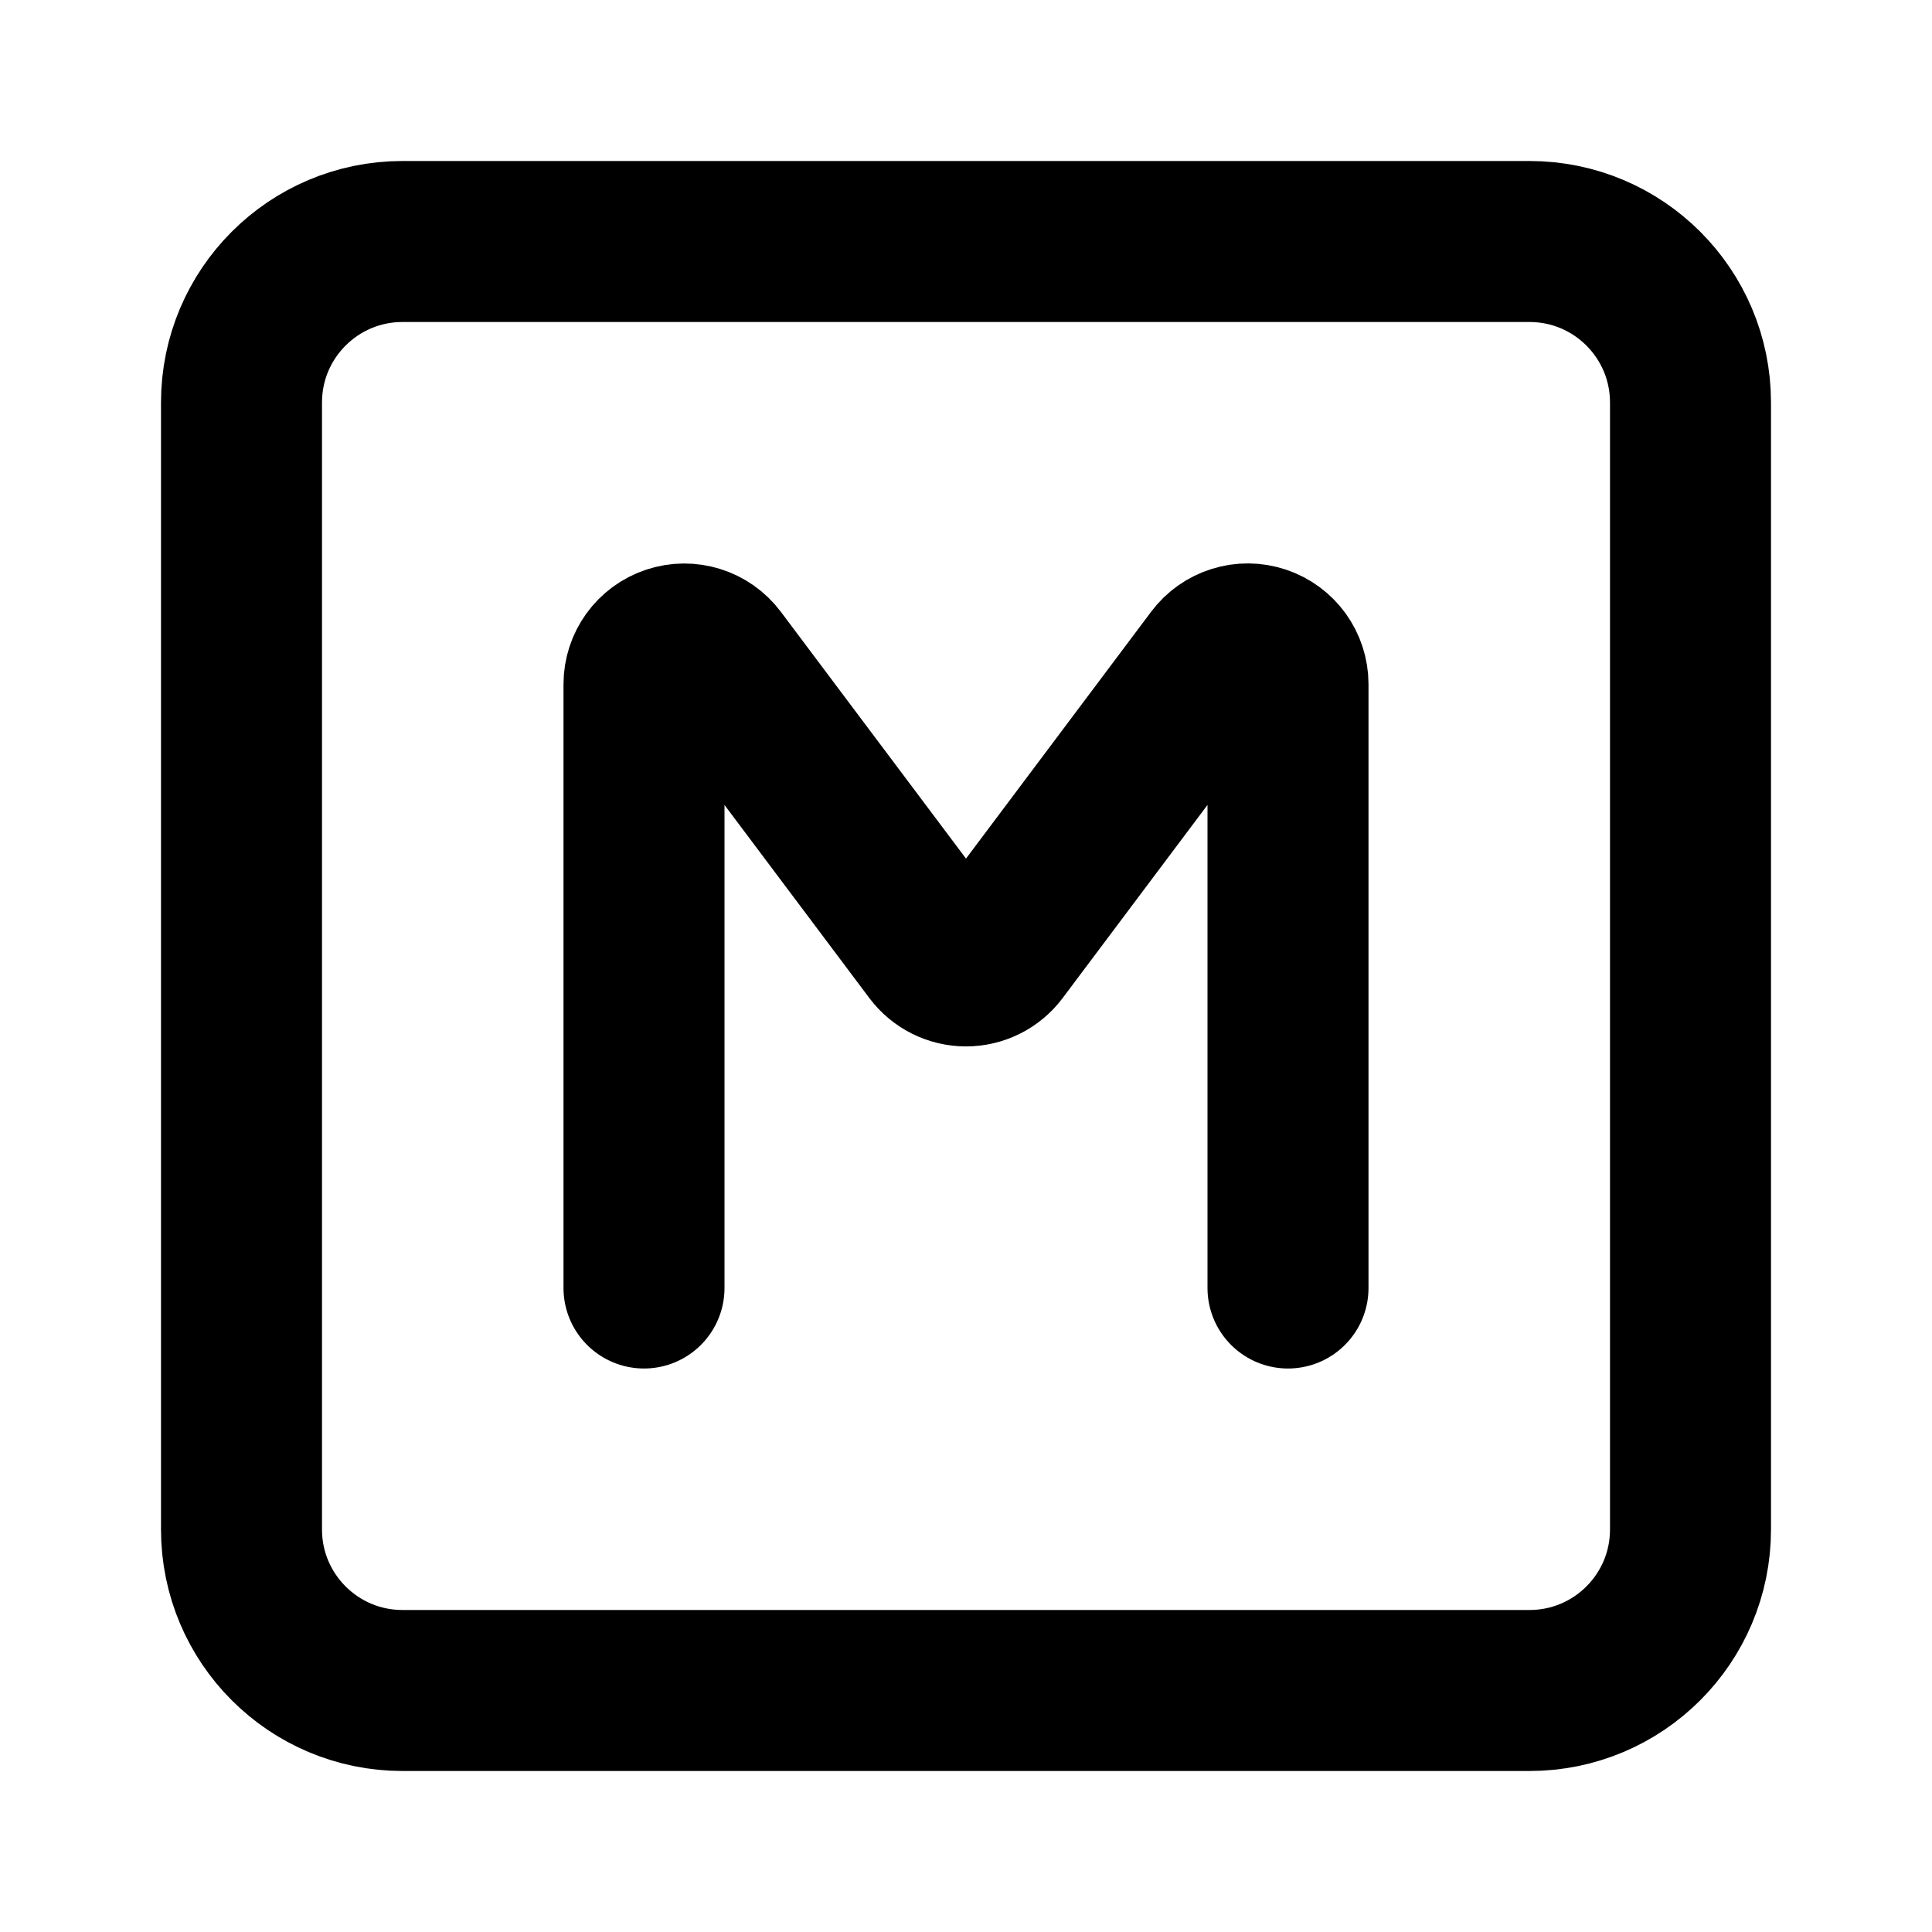
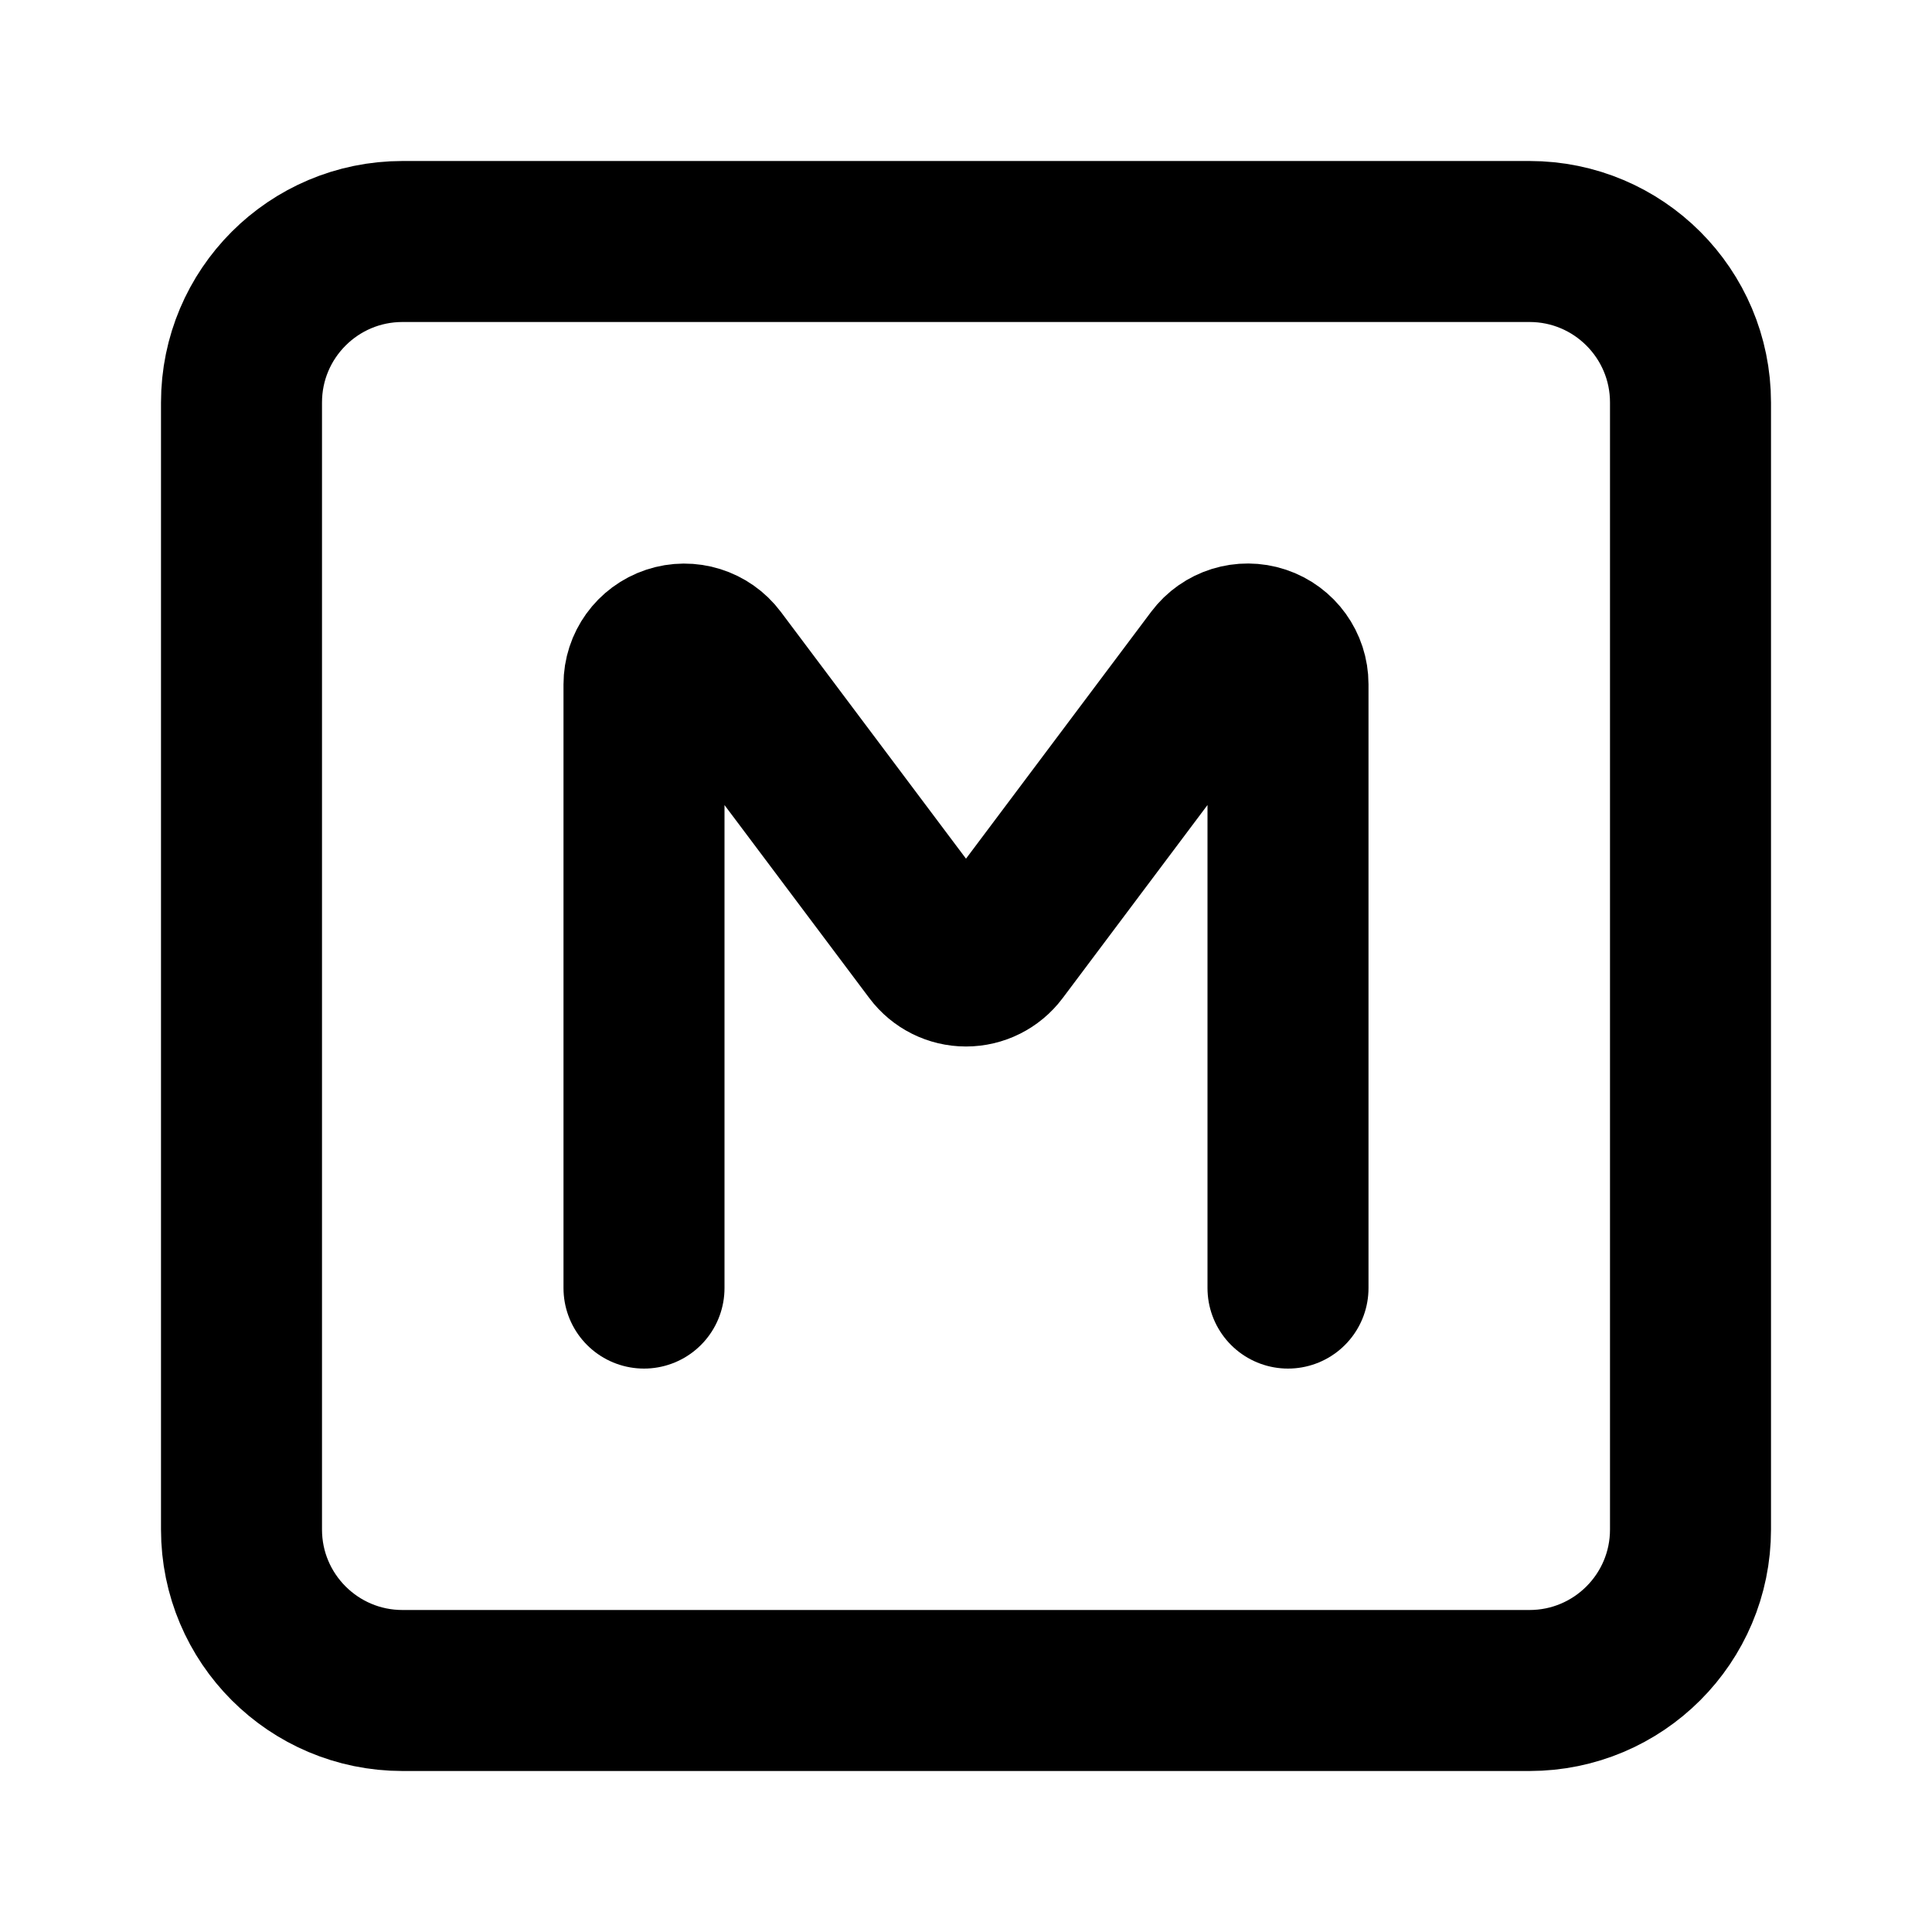
<svg xmlns="http://www.w3.org/2000/svg" fill="none" stroke="currentColor" stroke-linecap="round" stroke-linejoin="round" stroke-width="2" class="lucide lucide-square-m" viewBox="0 0 24 24">
-   <path d="M8 16V8.5a.5.5 0 0 1 .9-.3l2.7 3.599a.5.5 0 0 0 .8 0l2.7-3.6a.5.5 0 0 1 .9.3V16" />
+   <path d="M8 16.001v-7.5a.5.5 0 0 1 .9-.3l2.7 3.599a.5.5 0 0 0 .8 0l2.7-3.6a.5.5 0 0 1 .9.3v7.501" />
  <rect width="18" height="18" x="3" y="3" rx="2" />
</svg>
